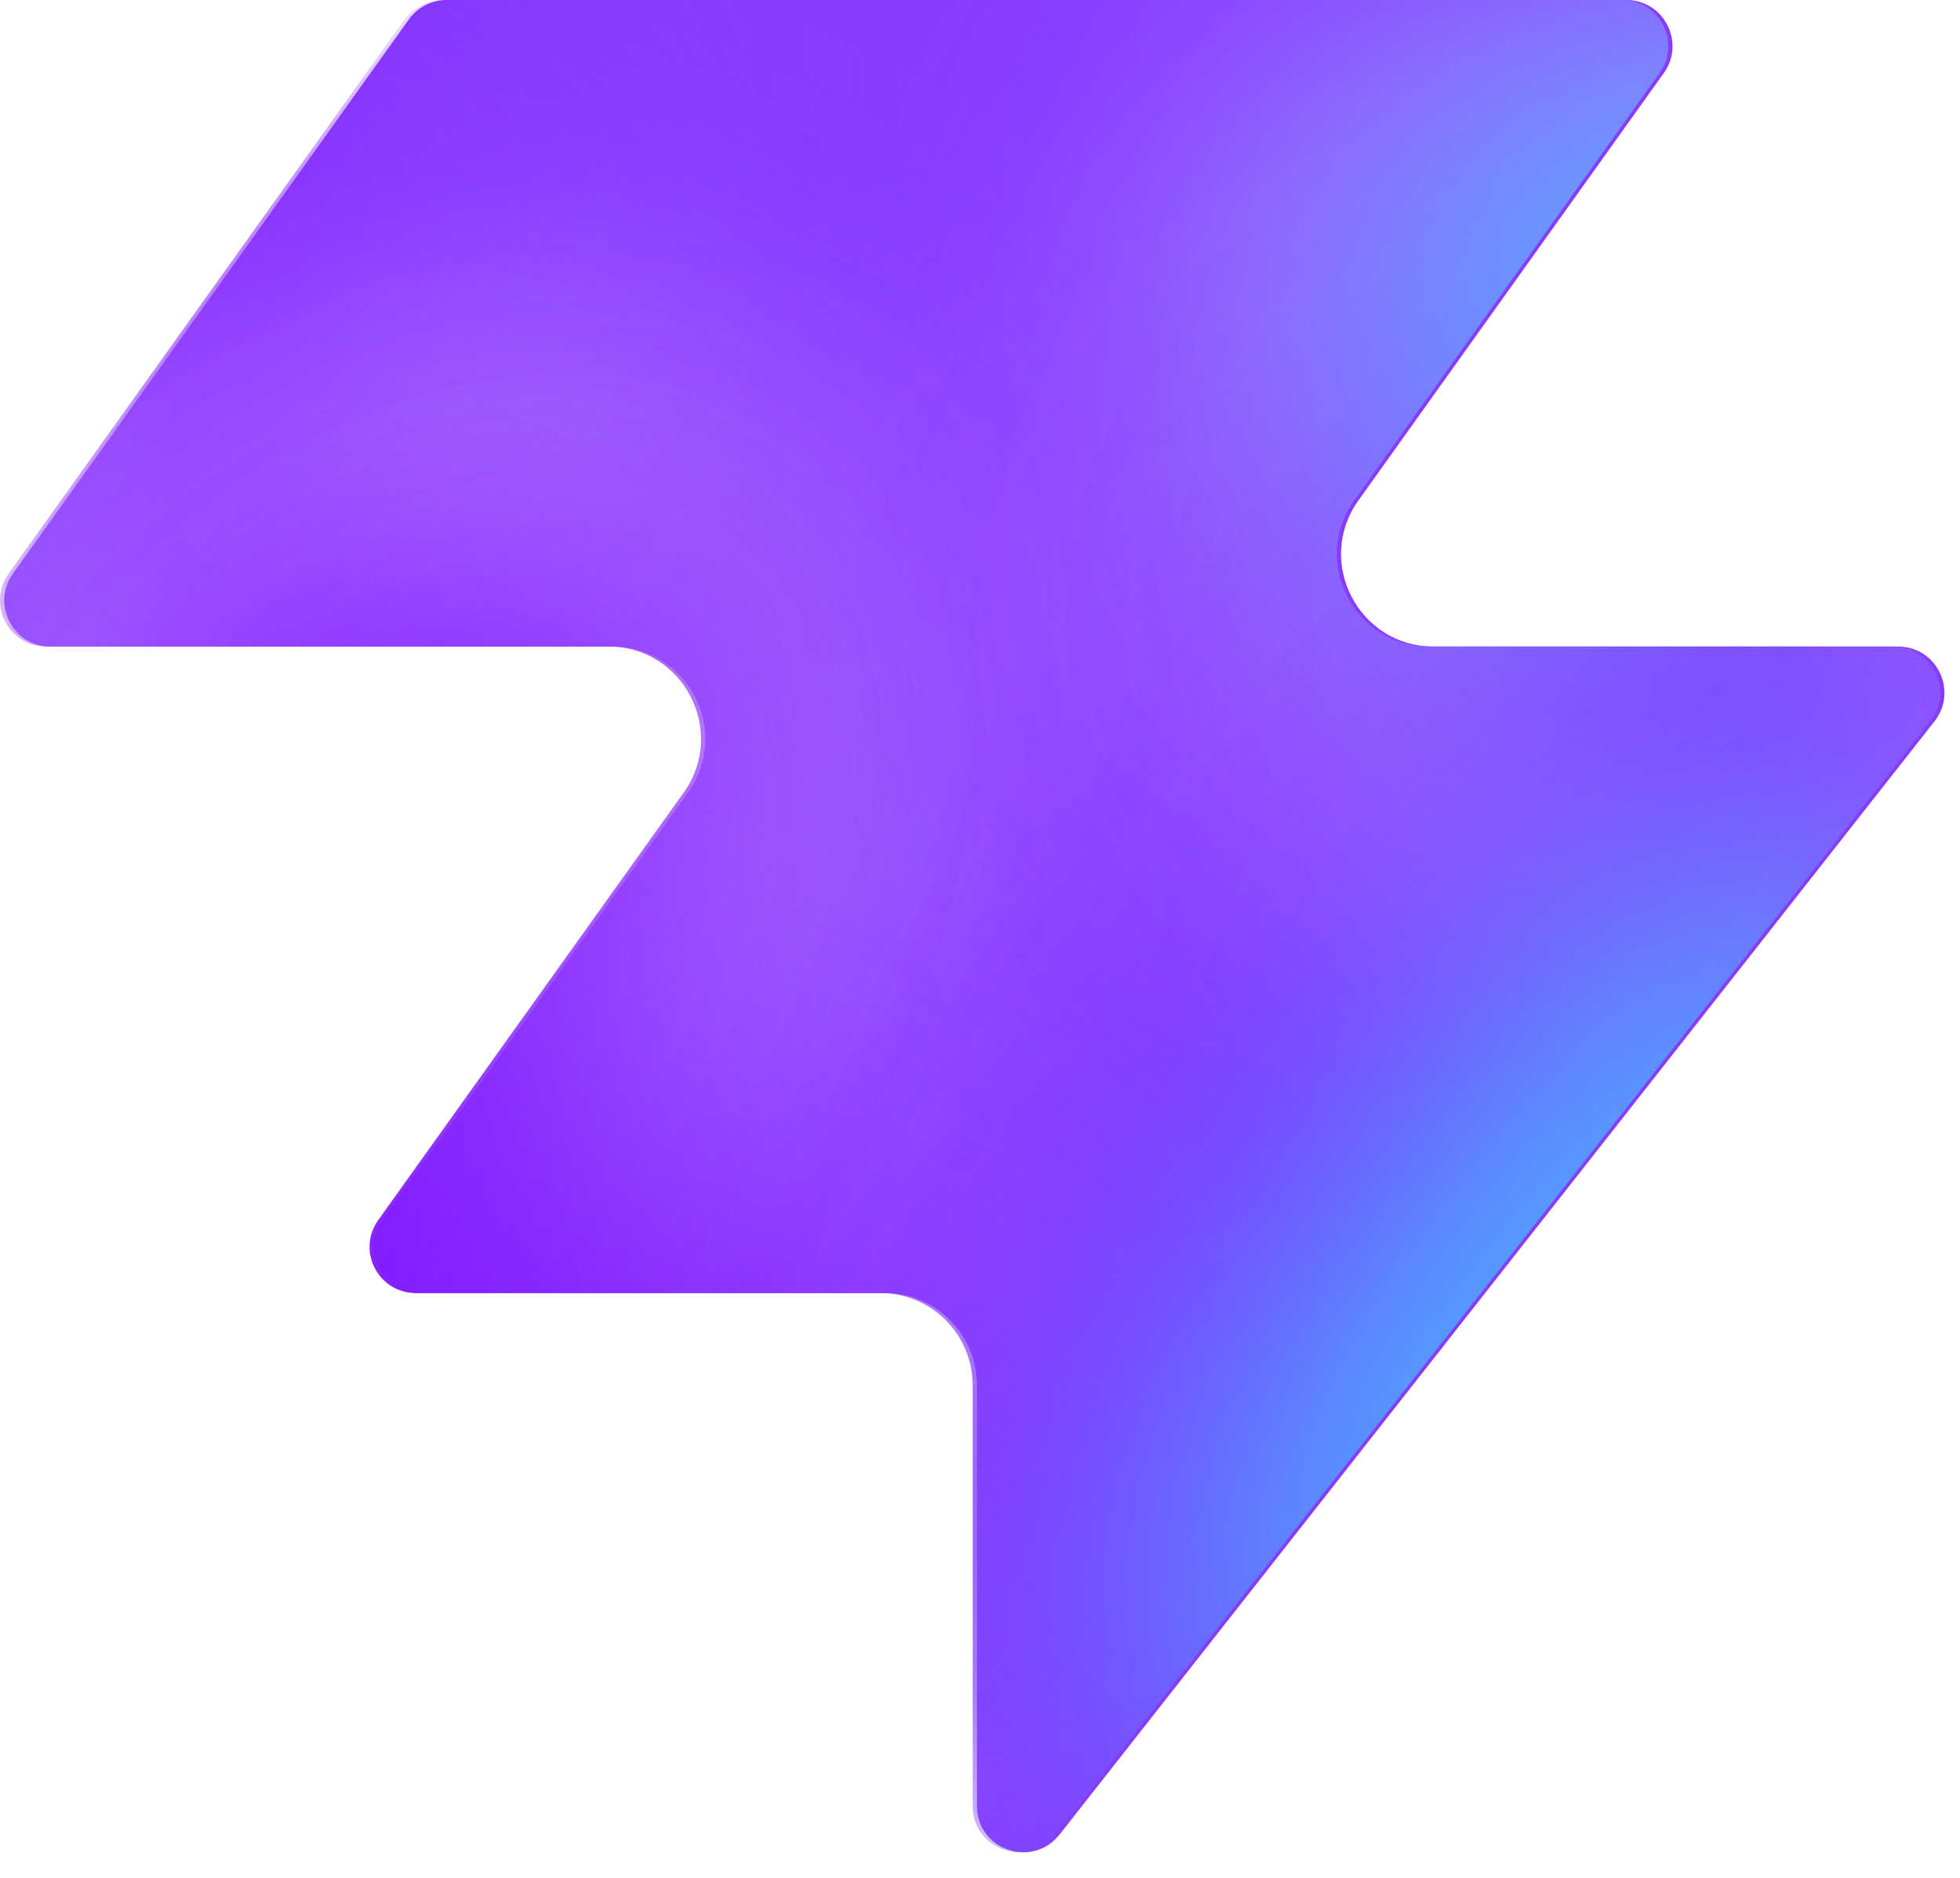
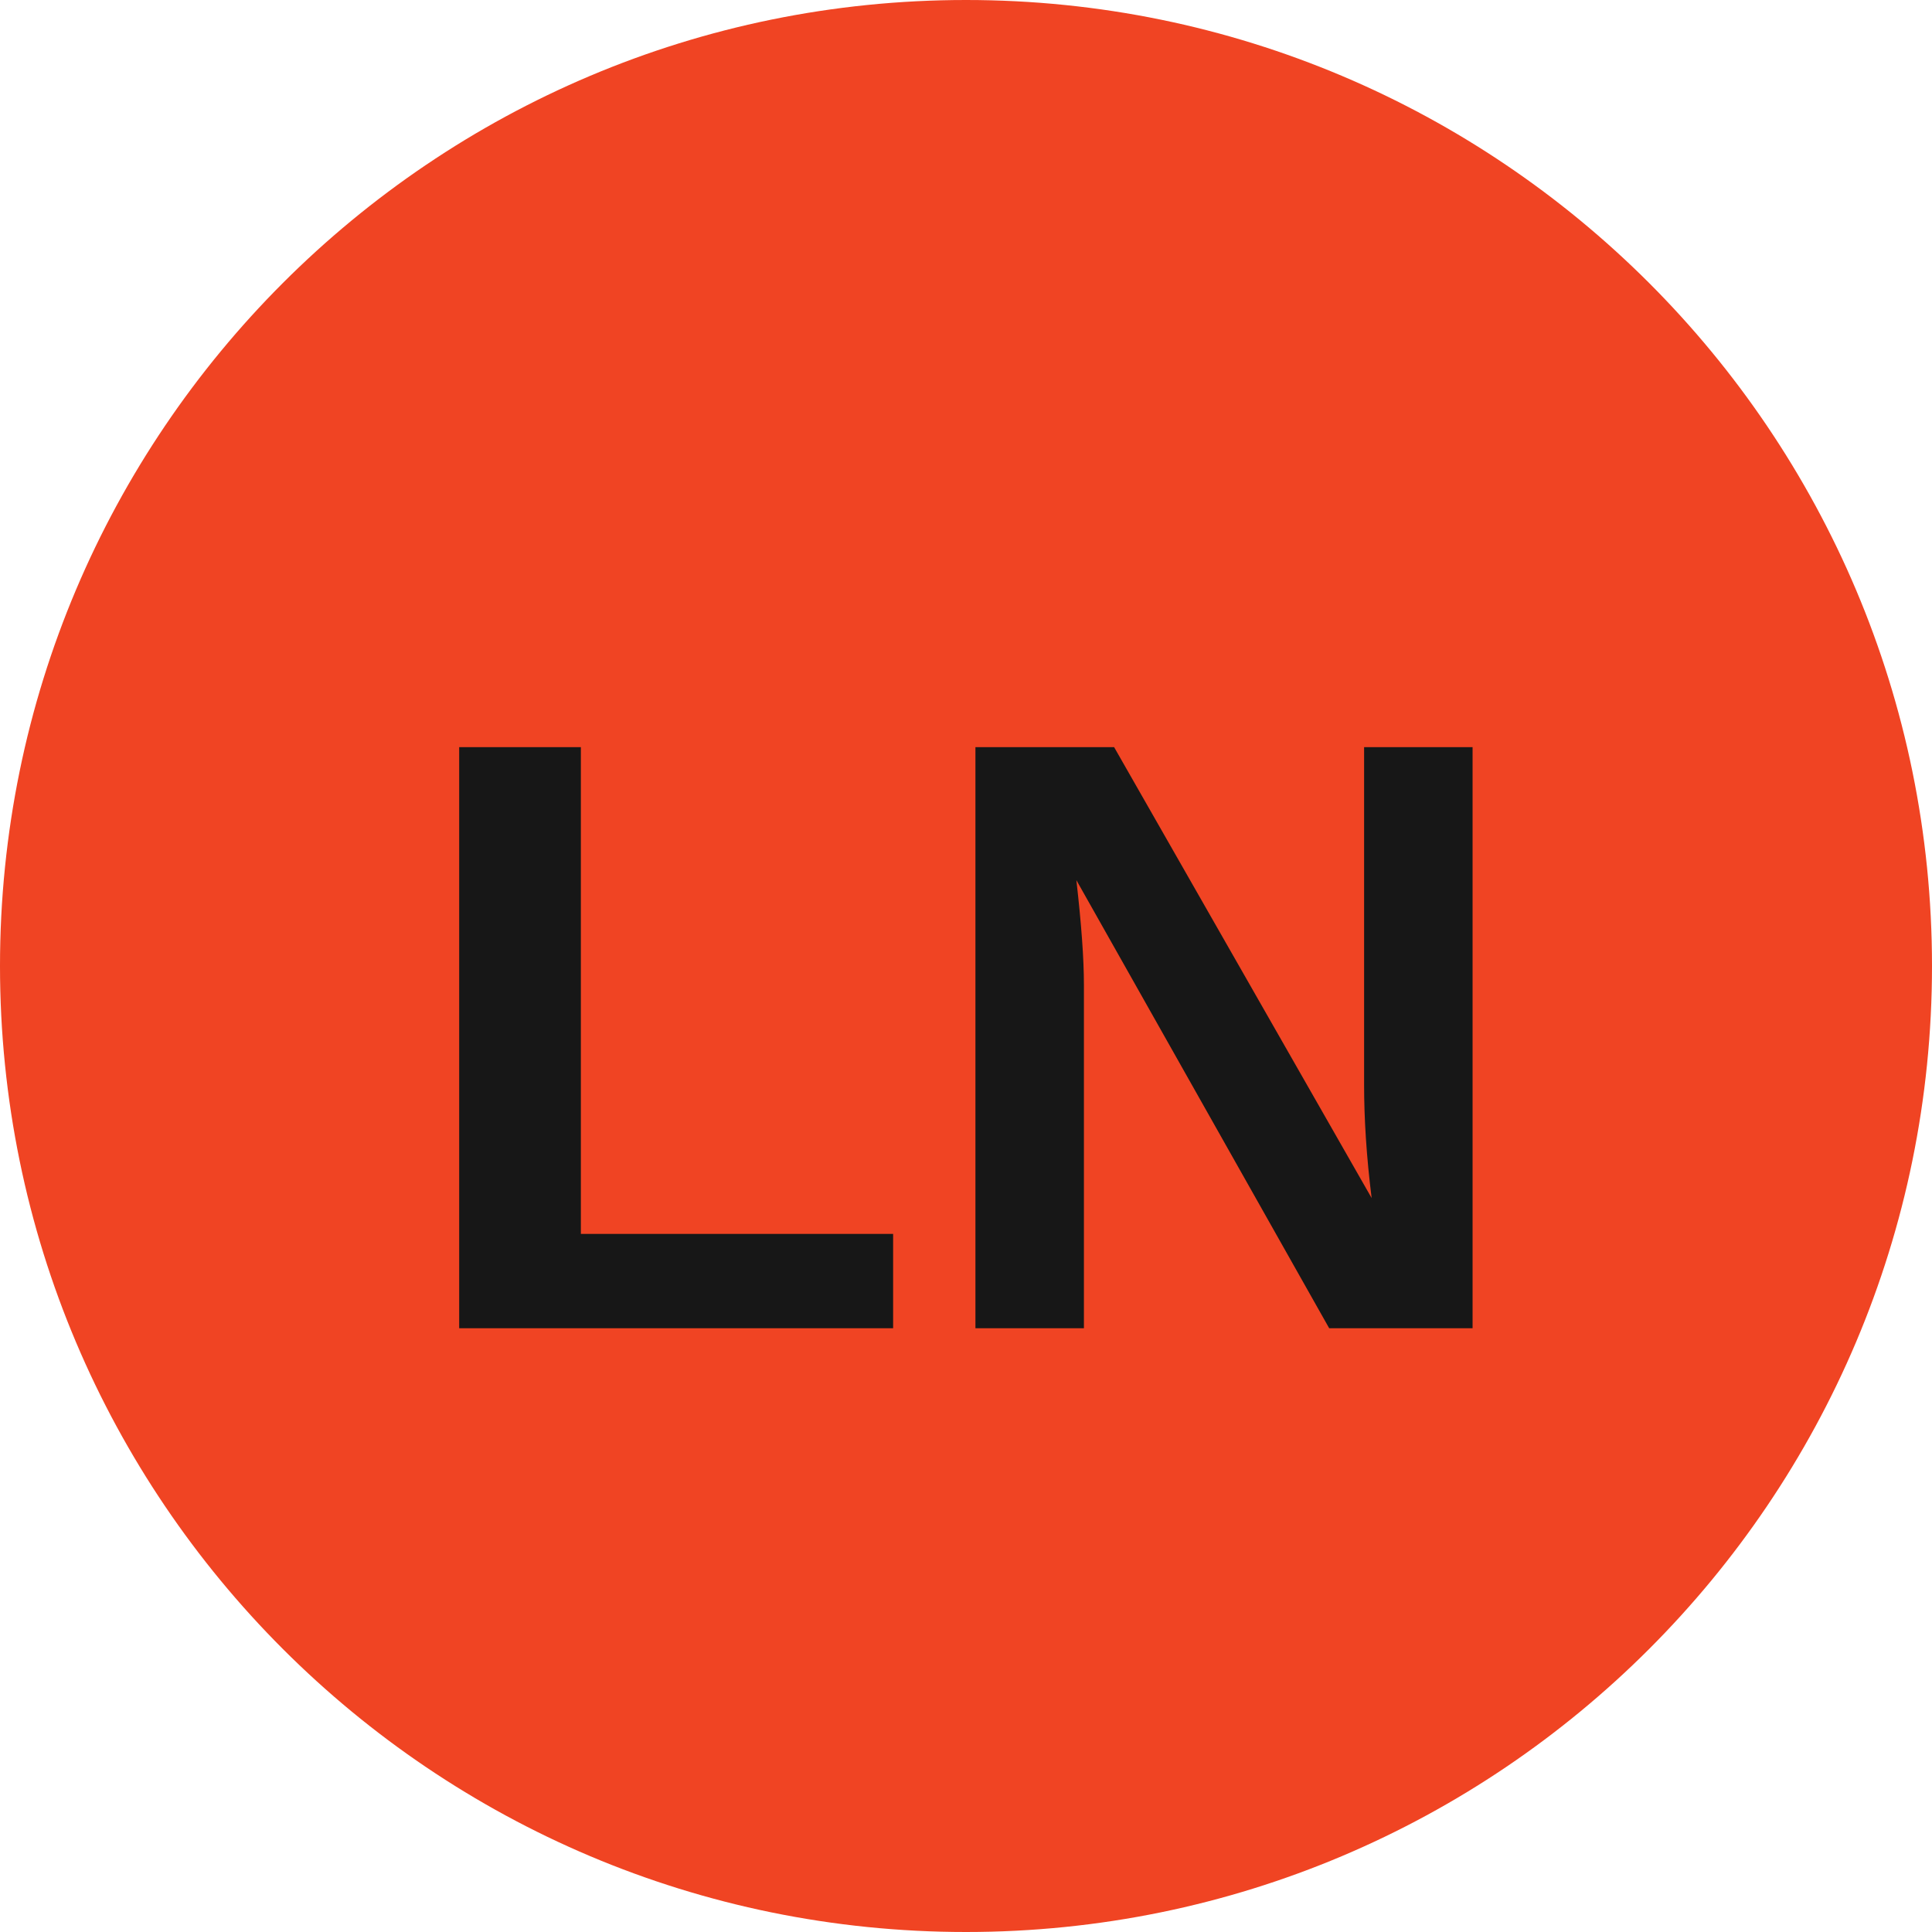
- <svg xmlns="http://www.w3.org/2000/svg" width="48" height="46" fill="none" viewBox="0 0 48 46">
-   <path fill="#863bff" d="M25.946 44.938c-.664.845-2.021.375-2.021-.698V33.937a2.26 2.26 0 0 0-2.262-2.262H10.287c-.92 0-1.456-1.04-.92-1.788l7.48-10.471c1.07-1.497 0-3.578-1.842-3.578H1.237c-.92 0-1.456-1.04-.92-1.788L10.013.474c.214-.297.556-.474.92-.474h28.894c.92 0 1.456 1.04.92 1.788l-7.48 10.471c-1.07 1.498 0 3.579 1.842 3.579h11.377c.943 0 1.473 1.088.89 1.83L25.947 44.94z" style="fill:#863bff;fill:color(display-p3 .525 .23 1);fill-opacity:1" />
-   <mask id="a" width="48" height="46" x="0" y="0" maskUnits="userSpaceOnUse" style="mask-type:alpha">
-     <path fill="#000" d="M25.842 44.938c-.664.844-2.021.375-2.021-.698V33.937a2.26 2.26 0 0 0-2.262-2.262H10.183c-.92 0-1.456-1.04-.92-1.788l7.48-10.471c1.07-1.498 0-3.579-1.842-3.579H1.133c-.92 0-1.456-1.04-.92-1.787L9.91.473c.214-.297.556-.474.92-.474h28.894c.92 0 1.456 1.04.92 1.788l-7.48 10.471c-1.07 1.498 0 3.578 1.842 3.578h11.377c.943 0 1.473 1.088.89 1.832L25.843 44.94z" style="fill:#000;fill-opacity:1" />
-   </mask>
-   <g mask="url(#a)">
-     <g filter="url(#b)">
-       <ellipse cx="5.508" cy="14.704" fill="#ede6ff" rx="5.508" ry="14.704" style="fill:#ede6ff;fill:color(display-p3 .927 .903 1);fill-opacity:1" transform="matrix(.00324 1 1 -.00324 -4.47 31.516)" />
-     </g>
-     <g filter="url(#c)">
-       <ellipse cx="10.399" cy="29.851" fill="#ede6ff" rx="10.399" ry="29.851" style="fill:#ede6ff;fill:color(display-p3 .927 .903 1);fill-opacity:1" transform="matrix(.00324 1 1 -.00324 -39.328 7.883)" />
-     </g>
-     <g filter="url(#d)">
-       <ellipse cx="5.508" cy="30.487" fill="#7e14ff" rx="5.508" ry="30.487" style="fill:#7e14ff;fill:color(display-p3 .492 .077 1);fill-opacity:1" transform="rotate(89.814 -25.913 -14.639)scale(1 -1)" />
-     </g>
-     <g filter="url(#e)">
-       <ellipse cx="5.508" cy="30.599" fill="#7e14ff" rx="5.508" ry="30.599" style="fill:#7e14ff;fill:color(display-p3 .492 .077 1);fill-opacity:1" transform="rotate(89.814 -32.644 -3.334)scale(1 -1)" />
-     </g>
-     <g filter="url(#f)">
-       <ellipse cx="5.508" cy="30.599" fill="#7e14ff" rx="5.508" ry="30.599" style="fill:#7e14ff;fill:color(display-p3 .492 .077 1);fill-opacity:1" transform="matrix(.00324 1 1 -.00324 -34.34 30.47)" />
-     </g>
-     <g filter="url(#g)">
-       <ellipse cx="14.072" cy="22.078" fill="#ede6ff" rx="14.072" ry="22.078" style="fill:#ede6ff;fill:color(display-p3 .927 .903 1);fill-opacity:1" transform="rotate(93.35 24.506 48.493)scale(-1 1)" />
-     </g>
-     <g filter="url(#h)">
-       <ellipse cx="3.47" cy="21.501" fill="#7e14ff" rx="3.47" ry="21.501" style="fill:#7e14ff;fill:color(display-p3 .492 .077 1);fill-opacity:1" transform="rotate(89.009 28.708 47.59)scale(-1 1)" />
-     </g>
-     <g filter="url(#i)">
-       <ellipse cx="3.47" cy="21.501" fill="#7e14ff" rx="3.47" ry="21.501" style="fill:#7e14ff;fill:color(display-p3 .492 .077 1);fill-opacity:1" transform="rotate(89.009 28.708 47.59)scale(-1 1)" />
-     </g>
-     <g filter="url(#j)">
-       <ellipse cx=".387" cy="8.972" fill="#7e14ff" rx="4.407" ry="29.108" style="fill:#7e14ff;fill:color(display-p3 .492 .077 1);fill-opacity:1" transform="rotate(39.51 .387 8.972)" />
-     </g>
-     <g filter="url(#k)">
-       <ellipse cx="47.523" cy="-6.092" fill="#7e14ff" rx="4.407" ry="29.108" style="fill:#7e14ff;fill:color(display-p3 .492 .077 1);fill-opacity:1" transform="rotate(37.892 47.523 -6.092)" />
-     </g>
-     <g filter="url(#l)">
-       <ellipse cx="41.412" cy="6.333" fill="#47bfff" rx="5.971" ry="9.665" style="fill:#47bfff;fill:color(display-p3 .28 .748 1);fill-opacity:1" transform="rotate(37.892 41.412 6.333)" />
-     </g>
-     <g filter="url(#m)">
-       <ellipse cx="-1.879" cy="38.332" fill="#7e14ff" rx="4.407" ry="29.108" style="fill:#7e14ff;fill:color(display-p3 .492 .077 1);fill-opacity:1" transform="rotate(37.892 -1.88 38.332)" />
-     </g>
-     <g filter="url(#n)">
-       <ellipse cx="-1.879" cy="38.332" fill="#7e14ff" rx="4.407" ry="29.108" style="fill:#7e14ff;fill:color(display-p3 .492 .077 1);fill-opacity:1" transform="rotate(37.892 -1.88 38.332)" />
-     </g>
-     <g filter="url(#o)">
-       <ellipse cx="35.651" cy="29.907" fill="#7e14ff" rx="4.407" ry="29.108" style="fill:#7e14ff;fill:color(display-p3 .492 .077 1);fill-opacity:1" transform="rotate(37.892 35.651 29.907)" />
-     </g>
-     <g filter="url(#p)">
-       <ellipse cx="38.418" cy="32.4" fill="#47bfff" rx="5.971" ry="15.297" style="fill:#47bfff;fill:color(display-p3 .28 .748 1);fill-opacity:1" transform="rotate(37.892 38.418 32.4)" />
-     </g>
-   </g>
-   <defs>
-     <filter id="b" width="60.045" height="41.654" x="-19.77" y="16.149" color-interpolation-filters="sRGB" filterUnits="userSpaceOnUse">
-       <feFlood flood-opacity="0" result="BackgroundImageFix" />
-       <feBlend in="SourceGraphic" in2="BackgroundImageFix" result="shape" />
-       <feGaussianBlur result="effect1_foregroundBlur_2002_17158" stdDeviation="7.659" />
-     </filter>
-     <filter id="c" width="90.34" height="51.437" x="-54.613" y="-7.533" color-interpolation-filters="sRGB" filterUnits="userSpaceOnUse">
-       <feFlood flood-opacity="0" result="BackgroundImageFix" />
-       <feBlend in="SourceGraphic" in2="BackgroundImageFix" result="shape" />
-       <feGaussianBlur result="effect1_foregroundBlur_2002_17158" stdDeviation="7.659" />
-     </filter>
-     <filter id="d" width="79.355" height="29.4" x="-49.64" y="2.03" color-interpolation-filters="sRGB" filterUnits="userSpaceOnUse">
-       <feFlood flood-opacity="0" result="BackgroundImageFix" />
-       <feBlend in="SourceGraphic" in2="BackgroundImageFix" result="shape" />
-       <feGaussianBlur result="effect1_foregroundBlur_2002_17158" stdDeviation="4.596" />
-     </filter>
-     <filter id="e" width="79.579" height="29.4" x="-45.045" y="20.029" color-interpolation-filters="sRGB" filterUnits="userSpaceOnUse">
-       <feFlood flood-opacity="0" result="BackgroundImageFix" />
-       <feBlend in="SourceGraphic" in2="BackgroundImageFix" result="shape" />
-       <feGaussianBlur result="effect1_foregroundBlur_2002_17158" stdDeviation="4.596" />
-     </filter>
-     <filter id="f" width="79.579" height="29.4" x="-43.513" y="21.178" color-interpolation-filters="sRGB" filterUnits="userSpaceOnUse">
-       <feFlood flood-opacity="0" result="BackgroundImageFix" />
-       <feBlend in="SourceGraphic" in2="BackgroundImageFix" result="shape" />
-       <feGaussianBlur result="effect1_foregroundBlur_2002_17158" stdDeviation="4.596" />
-     </filter>
-     <filter id="g" width="74.749" height="58.852" x="15.756" y="-17.901" color-interpolation-filters="sRGB" filterUnits="userSpaceOnUse">
-       <feFlood flood-opacity="0" result="BackgroundImageFix" />
-       <feBlend in="SourceGraphic" in2="BackgroundImageFix" result="shape" />
-       <feGaussianBlur result="effect1_foregroundBlur_2002_17158" stdDeviation="7.659" />
-     </filter>
-     <filter id="h" width="61.377" height="25.362" x="23.548" y="2.284" color-interpolation-filters="sRGB" filterUnits="userSpaceOnUse">
-       <feFlood flood-opacity="0" result="BackgroundImageFix" />
-       <feBlend in="SourceGraphic" in2="BackgroundImageFix" result="shape" />
-       <feGaussianBlur result="effect1_foregroundBlur_2002_17158" stdDeviation="4.596" />
-     </filter>
-     <filter id="i" width="61.377" height="25.362" x="23.548" y="2.284" color-interpolation-filters="sRGB" filterUnits="userSpaceOnUse">
-       <feFlood flood-opacity="0" result="BackgroundImageFix" />
-       <feBlend in="SourceGraphic" in2="BackgroundImageFix" result="shape" />
-       <feGaussianBlur result="effect1_foregroundBlur_2002_17158" stdDeviation="4.596" />
-     </filter>
-     <filter id="j" width="56.045" height="63.649" x="-27.636" y="-22.853" color-interpolation-filters="sRGB" filterUnits="userSpaceOnUse">
-       <feFlood flood-opacity="0" result="BackgroundImageFix" />
-       <feBlend in="SourceGraphic" in2="BackgroundImageFix" result="shape" />
-       <feGaussianBlur result="effect1_foregroundBlur_2002_17158" stdDeviation="4.596" />
-     </filter>
-     <filter id="k" width="54.814" height="64.646" x="20.116" y="-38.415" color-interpolation-filters="sRGB" filterUnits="userSpaceOnUse">
-       <feFlood flood-opacity="0" result="BackgroundImageFix" />
-       <feBlend in="SourceGraphic" in2="BackgroundImageFix" result="shape" />
-       <feGaussianBlur result="effect1_foregroundBlur_2002_17158" stdDeviation="4.596" />
-     </filter>
-     <filter id="l" width="33.541" height="35.313" x="24.641" y="-11.323" color-interpolation-filters="sRGB" filterUnits="userSpaceOnUse">
-       <feFlood flood-opacity="0" result="BackgroundImageFix" />
-       <feBlend in="SourceGraphic" in2="BackgroundImageFix" result="shape" />
-       <feGaussianBlur result="effect1_foregroundBlur_2002_17158" stdDeviation="4.596" />
-     </filter>
-     <filter id="m" width="54.814" height="64.646" x="-29.286" y="6.009" color-interpolation-filters="sRGB" filterUnits="userSpaceOnUse">
-       <feFlood flood-opacity="0" result="BackgroundImageFix" />
-       <feBlend in="SourceGraphic" in2="BackgroundImageFix" result="shape" />
-       <feGaussianBlur result="effect1_foregroundBlur_2002_17158" stdDeviation="4.596" />
-     </filter>
-     <filter id="n" width="54.814" height="64.646" x="-29.286" y="6.009" color-interpolation-filters="sRGB" filterUnits="userSpaceOnUse">
-       <feFlood flood-opacity="0" result="BackgroundImageFix" />
-       <feBlend in="SourceGraphic" in2="BackgroundImageFix" result="shape" />
-       <feGaussianBlur result="effect1_foregroundBlur_2002_17158" stdDeviation="4.596" />
-     </filter>
-     <filter id="o" width="54.814" height="64.646" x="8.244" y="-2.416" color-interpolation-filters="sRGB" filterUnits="userSpaceOnUse">
-       <feFlood flood-opacity="0" result="BackgroundImageFix" />
-       <feBlend in="SourceGraphic" in2="BackgroundImageFix" result="shape" />
-       <feGaussianBlur result="effect1_foregroundBlur_2002_17158" stdDeviation="4.596" />
-     </filter>
-     <filter id="p" width="39.409" height="43.623" x="18.713" y="10.588" color-interpolation-filters="sRGB" filterUnits="userSpaceOnUse">
-       <feFlood flood-opacity="0" result="BackgroundImageFix" />
-       <feBlend in="SourceGraphic" in2="BackgroundImageFix" result="shape" />
-       <feGaussianBlur result="effect1_foregroundBlur_2002_17158" stdDeviation="4.596" />
-     </filter>
-   </defs>
+ <svg xmlns="http://www.w3.org/2000/svg" viewBox="0 0 32 32">
+   <circle cx="16" cy="16" r="16" fill="#f04423" />
+   <text x="16" y="22" font-family="Arial, sans-serif" font-size="14" font-weight="700" fill="#171717" text-anchor="middle">LN</text>
</svg>
